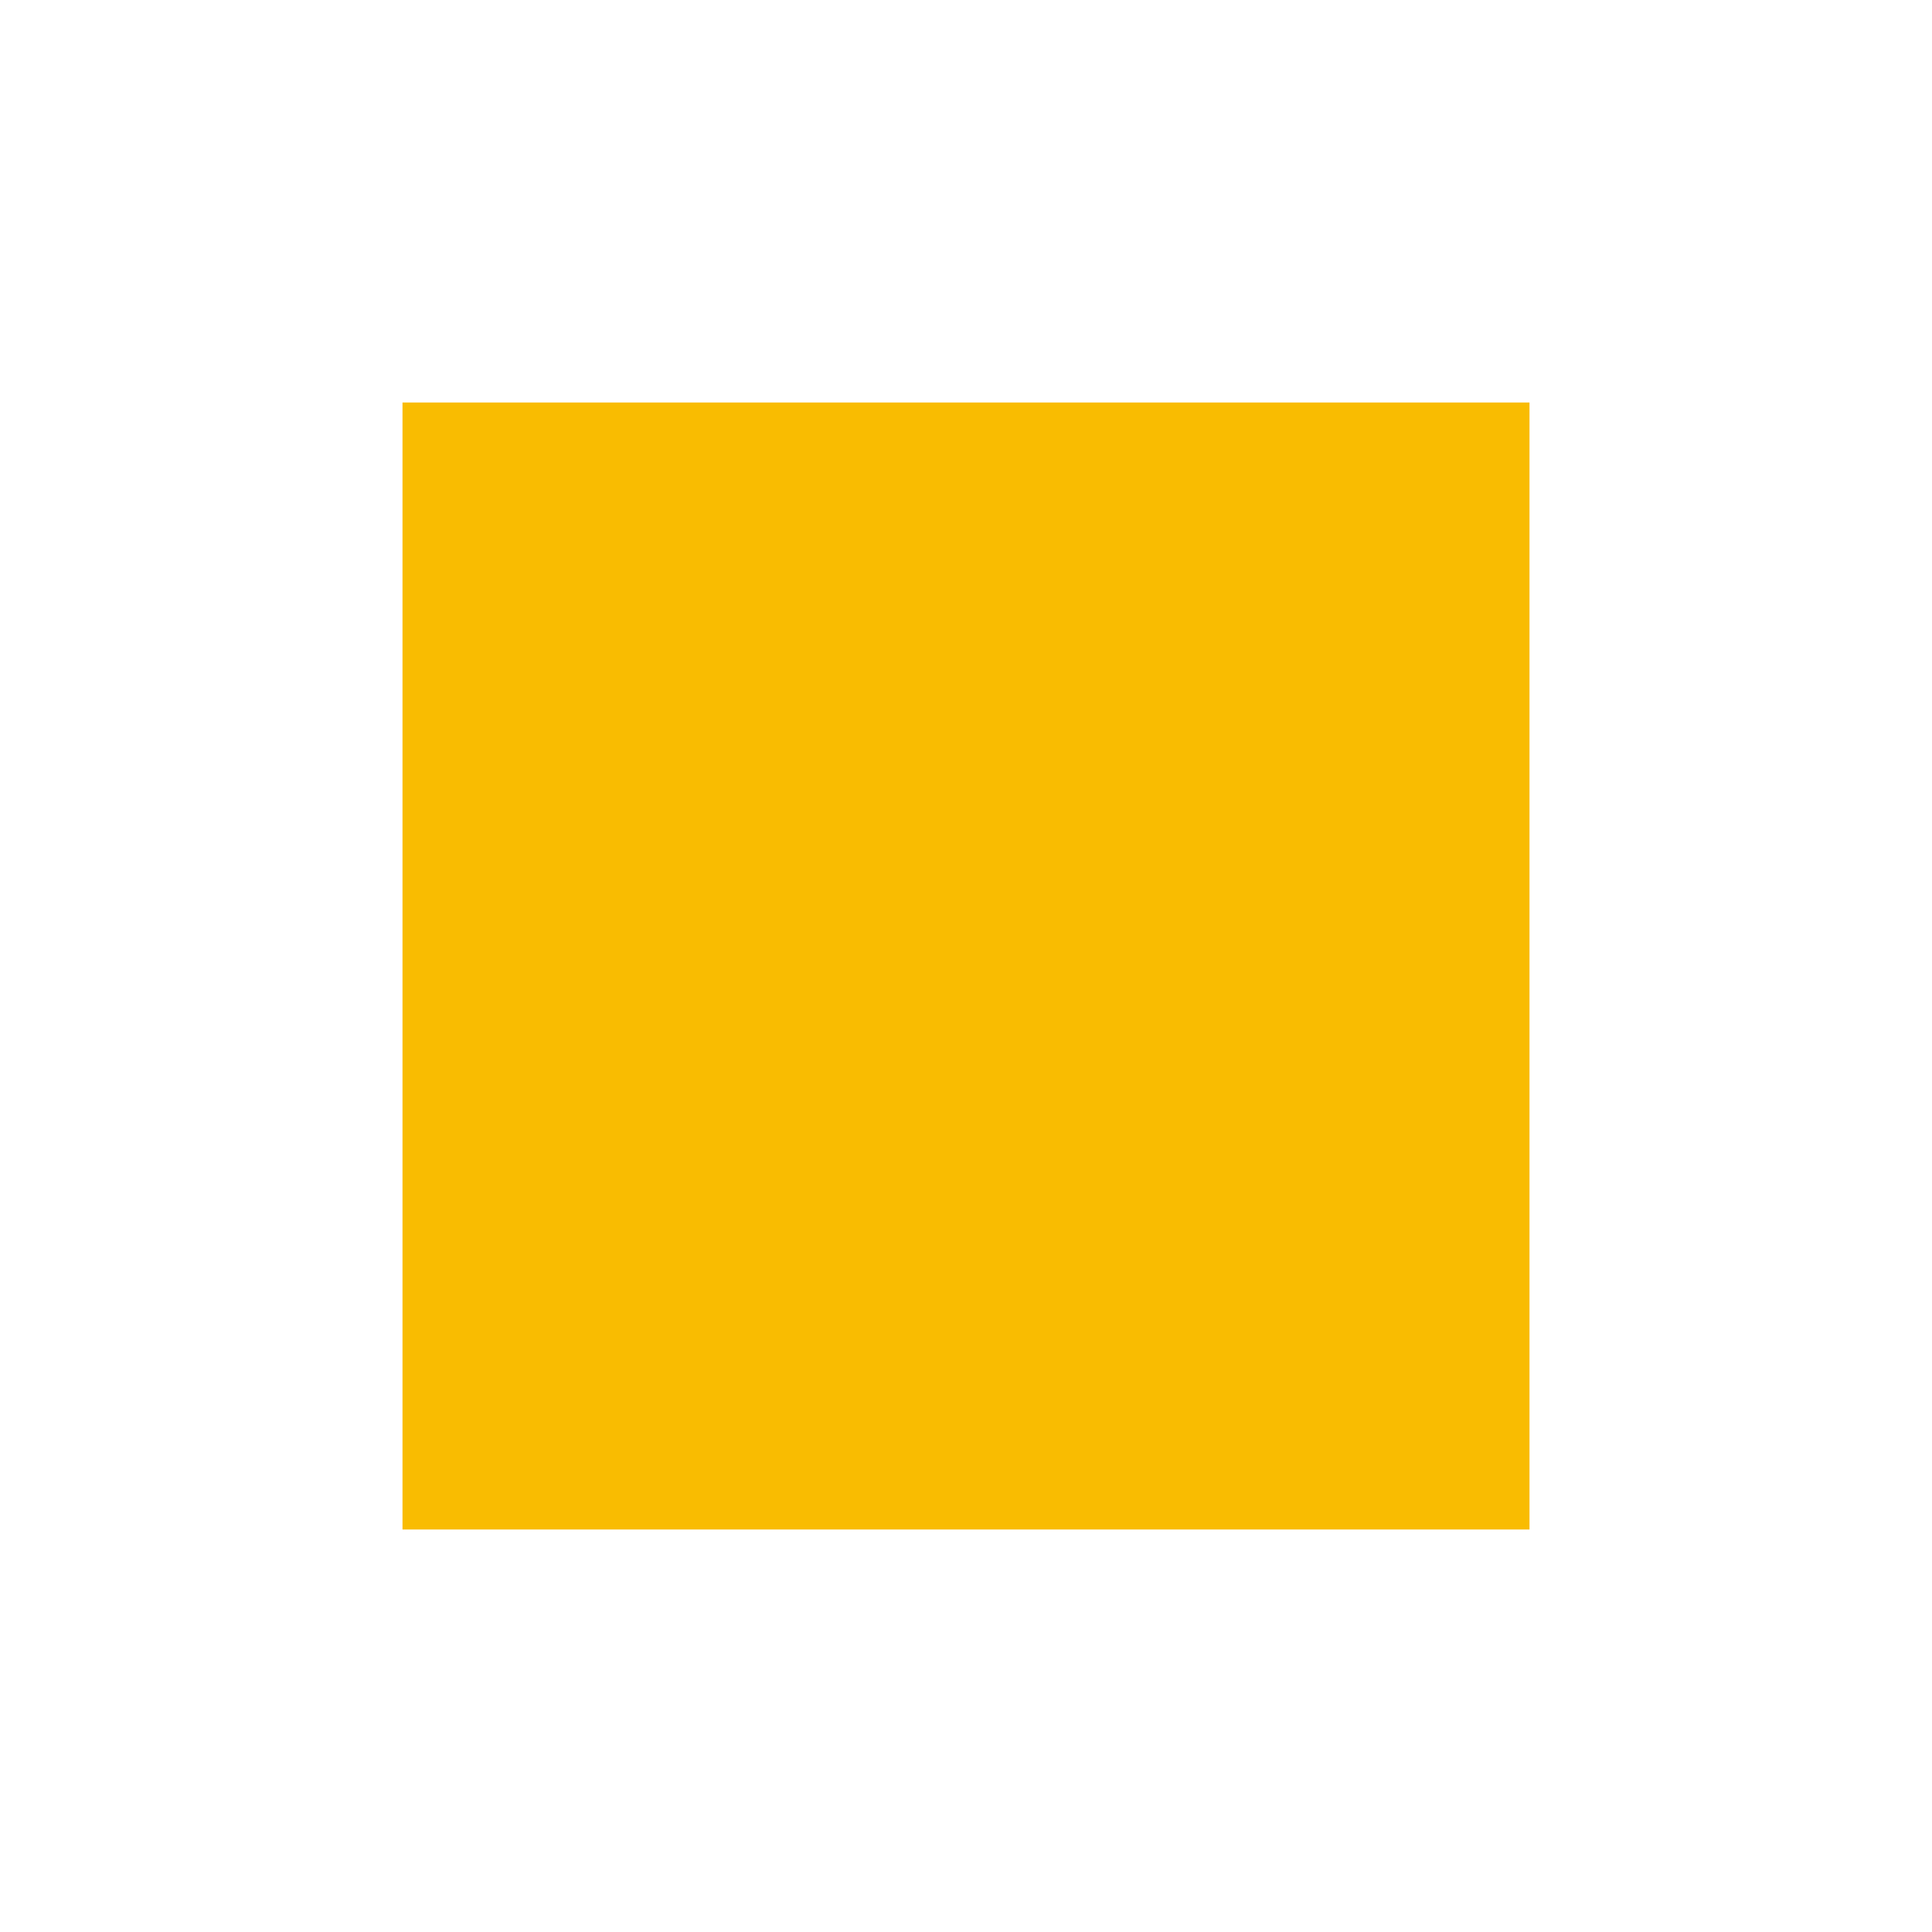
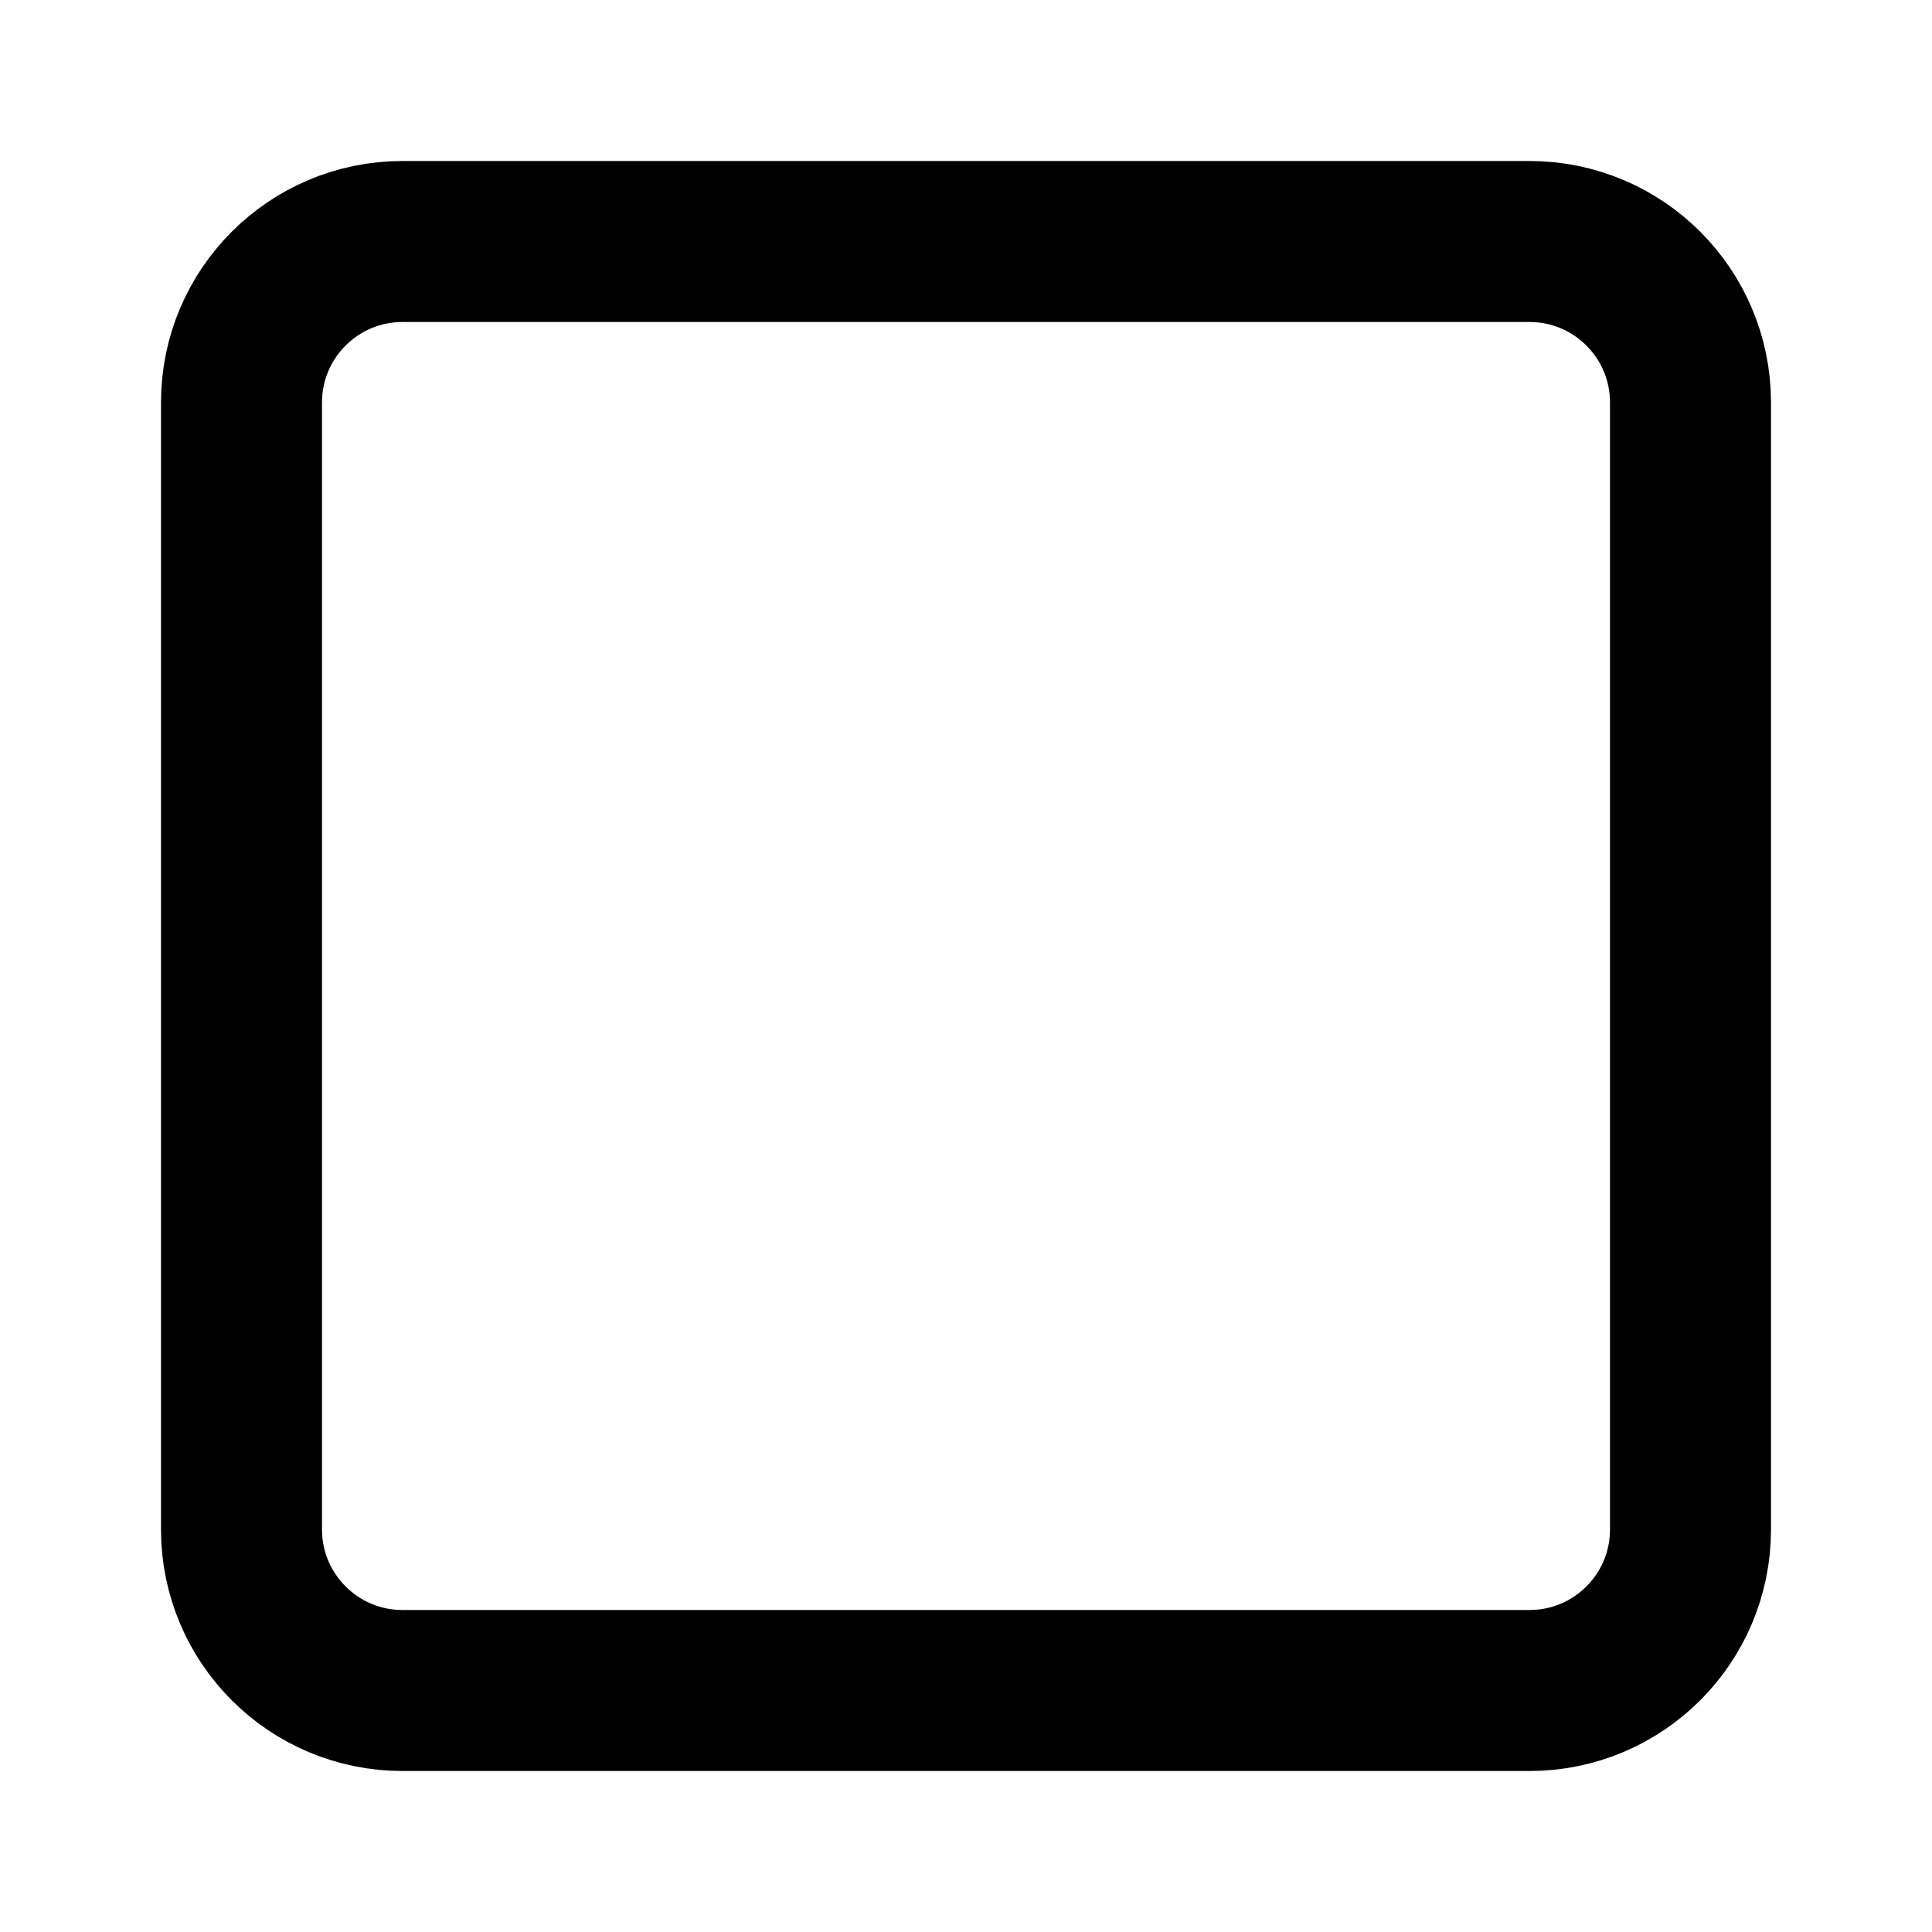
- <svg xmlns="http://www.w3.org/2000/svg" viewBox="0 0 24 24" width="24" height="24" class="svg_icon">
-   <svg viewBox="-60 -60 120 120">
-     <path stroke-width="10" stroke="#f9bc01" fill="#f9bc01" d="m-30,-30l0,60l60,0l0,-60z" />
-   </svg>
+ <svg xmlns="http://www.w3.org/2000/svg" width="24" height="24" viewBox="0 0 24 24" fill="none" stroke="currentColor" stroke-width="2" stroke-linecap="round" stroke-linejoin="round">
+   <rect width="18" height="18" x="3" y="3" rx="2" />
</svg>
